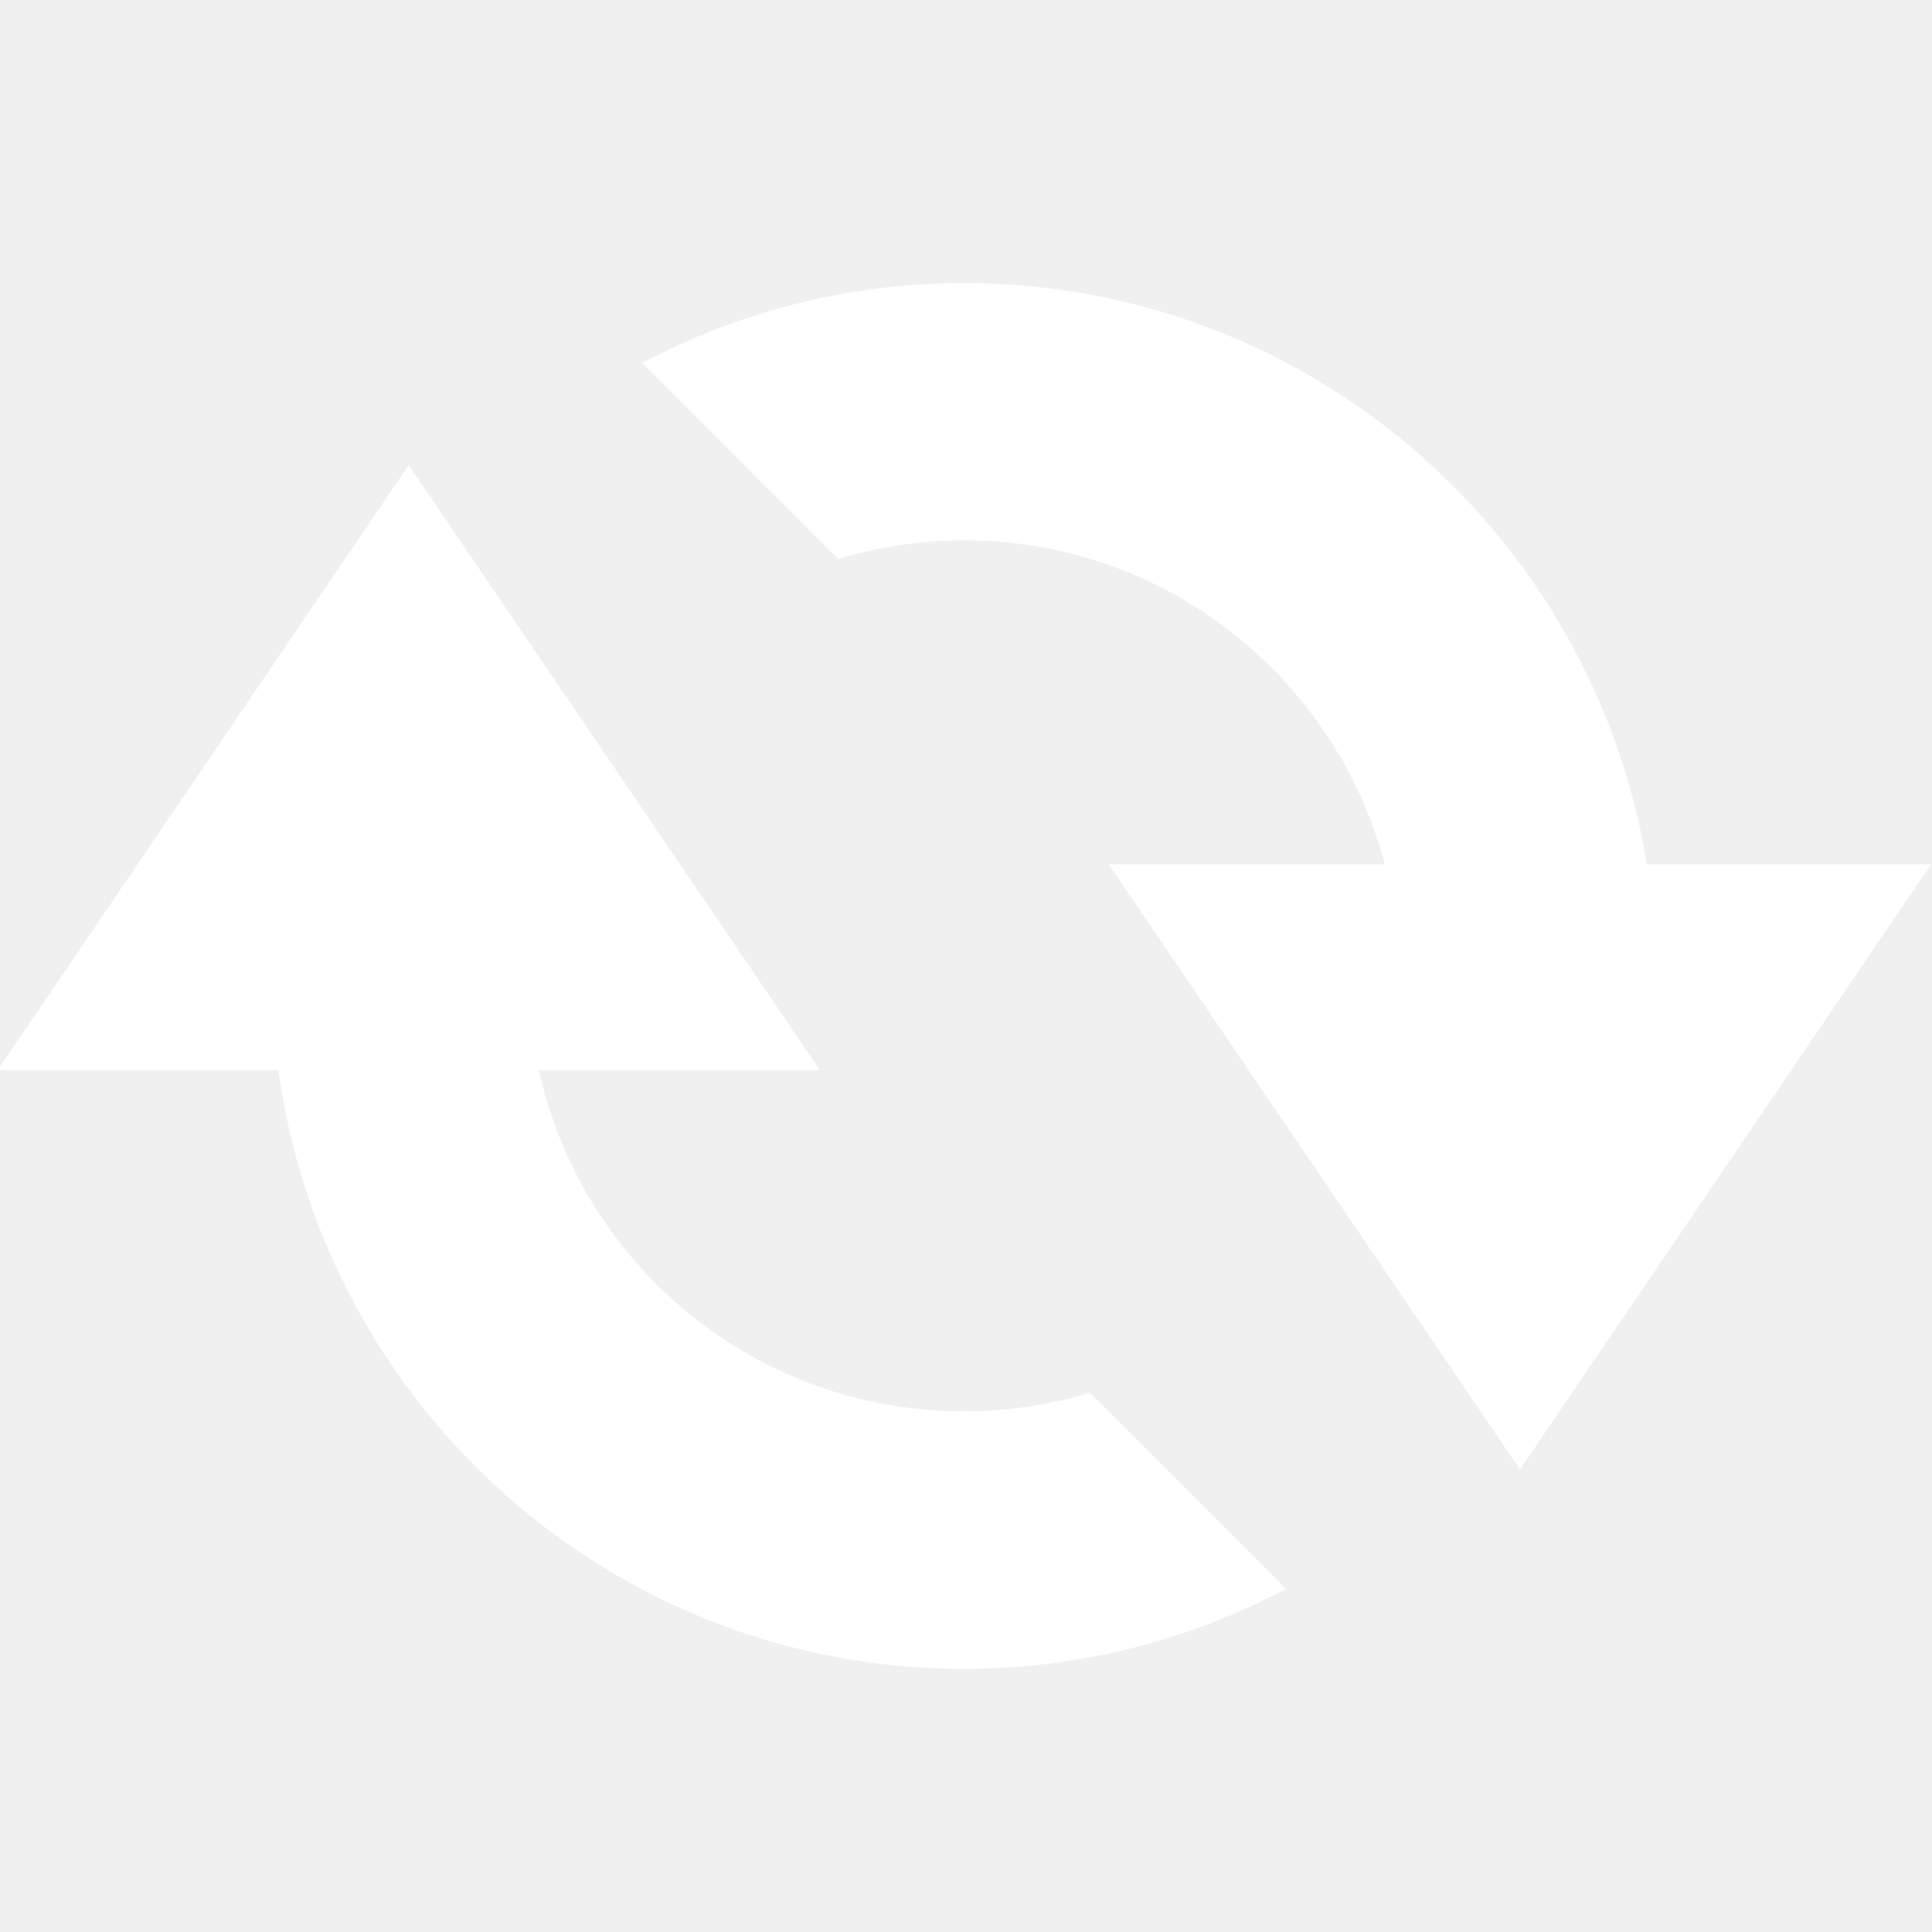
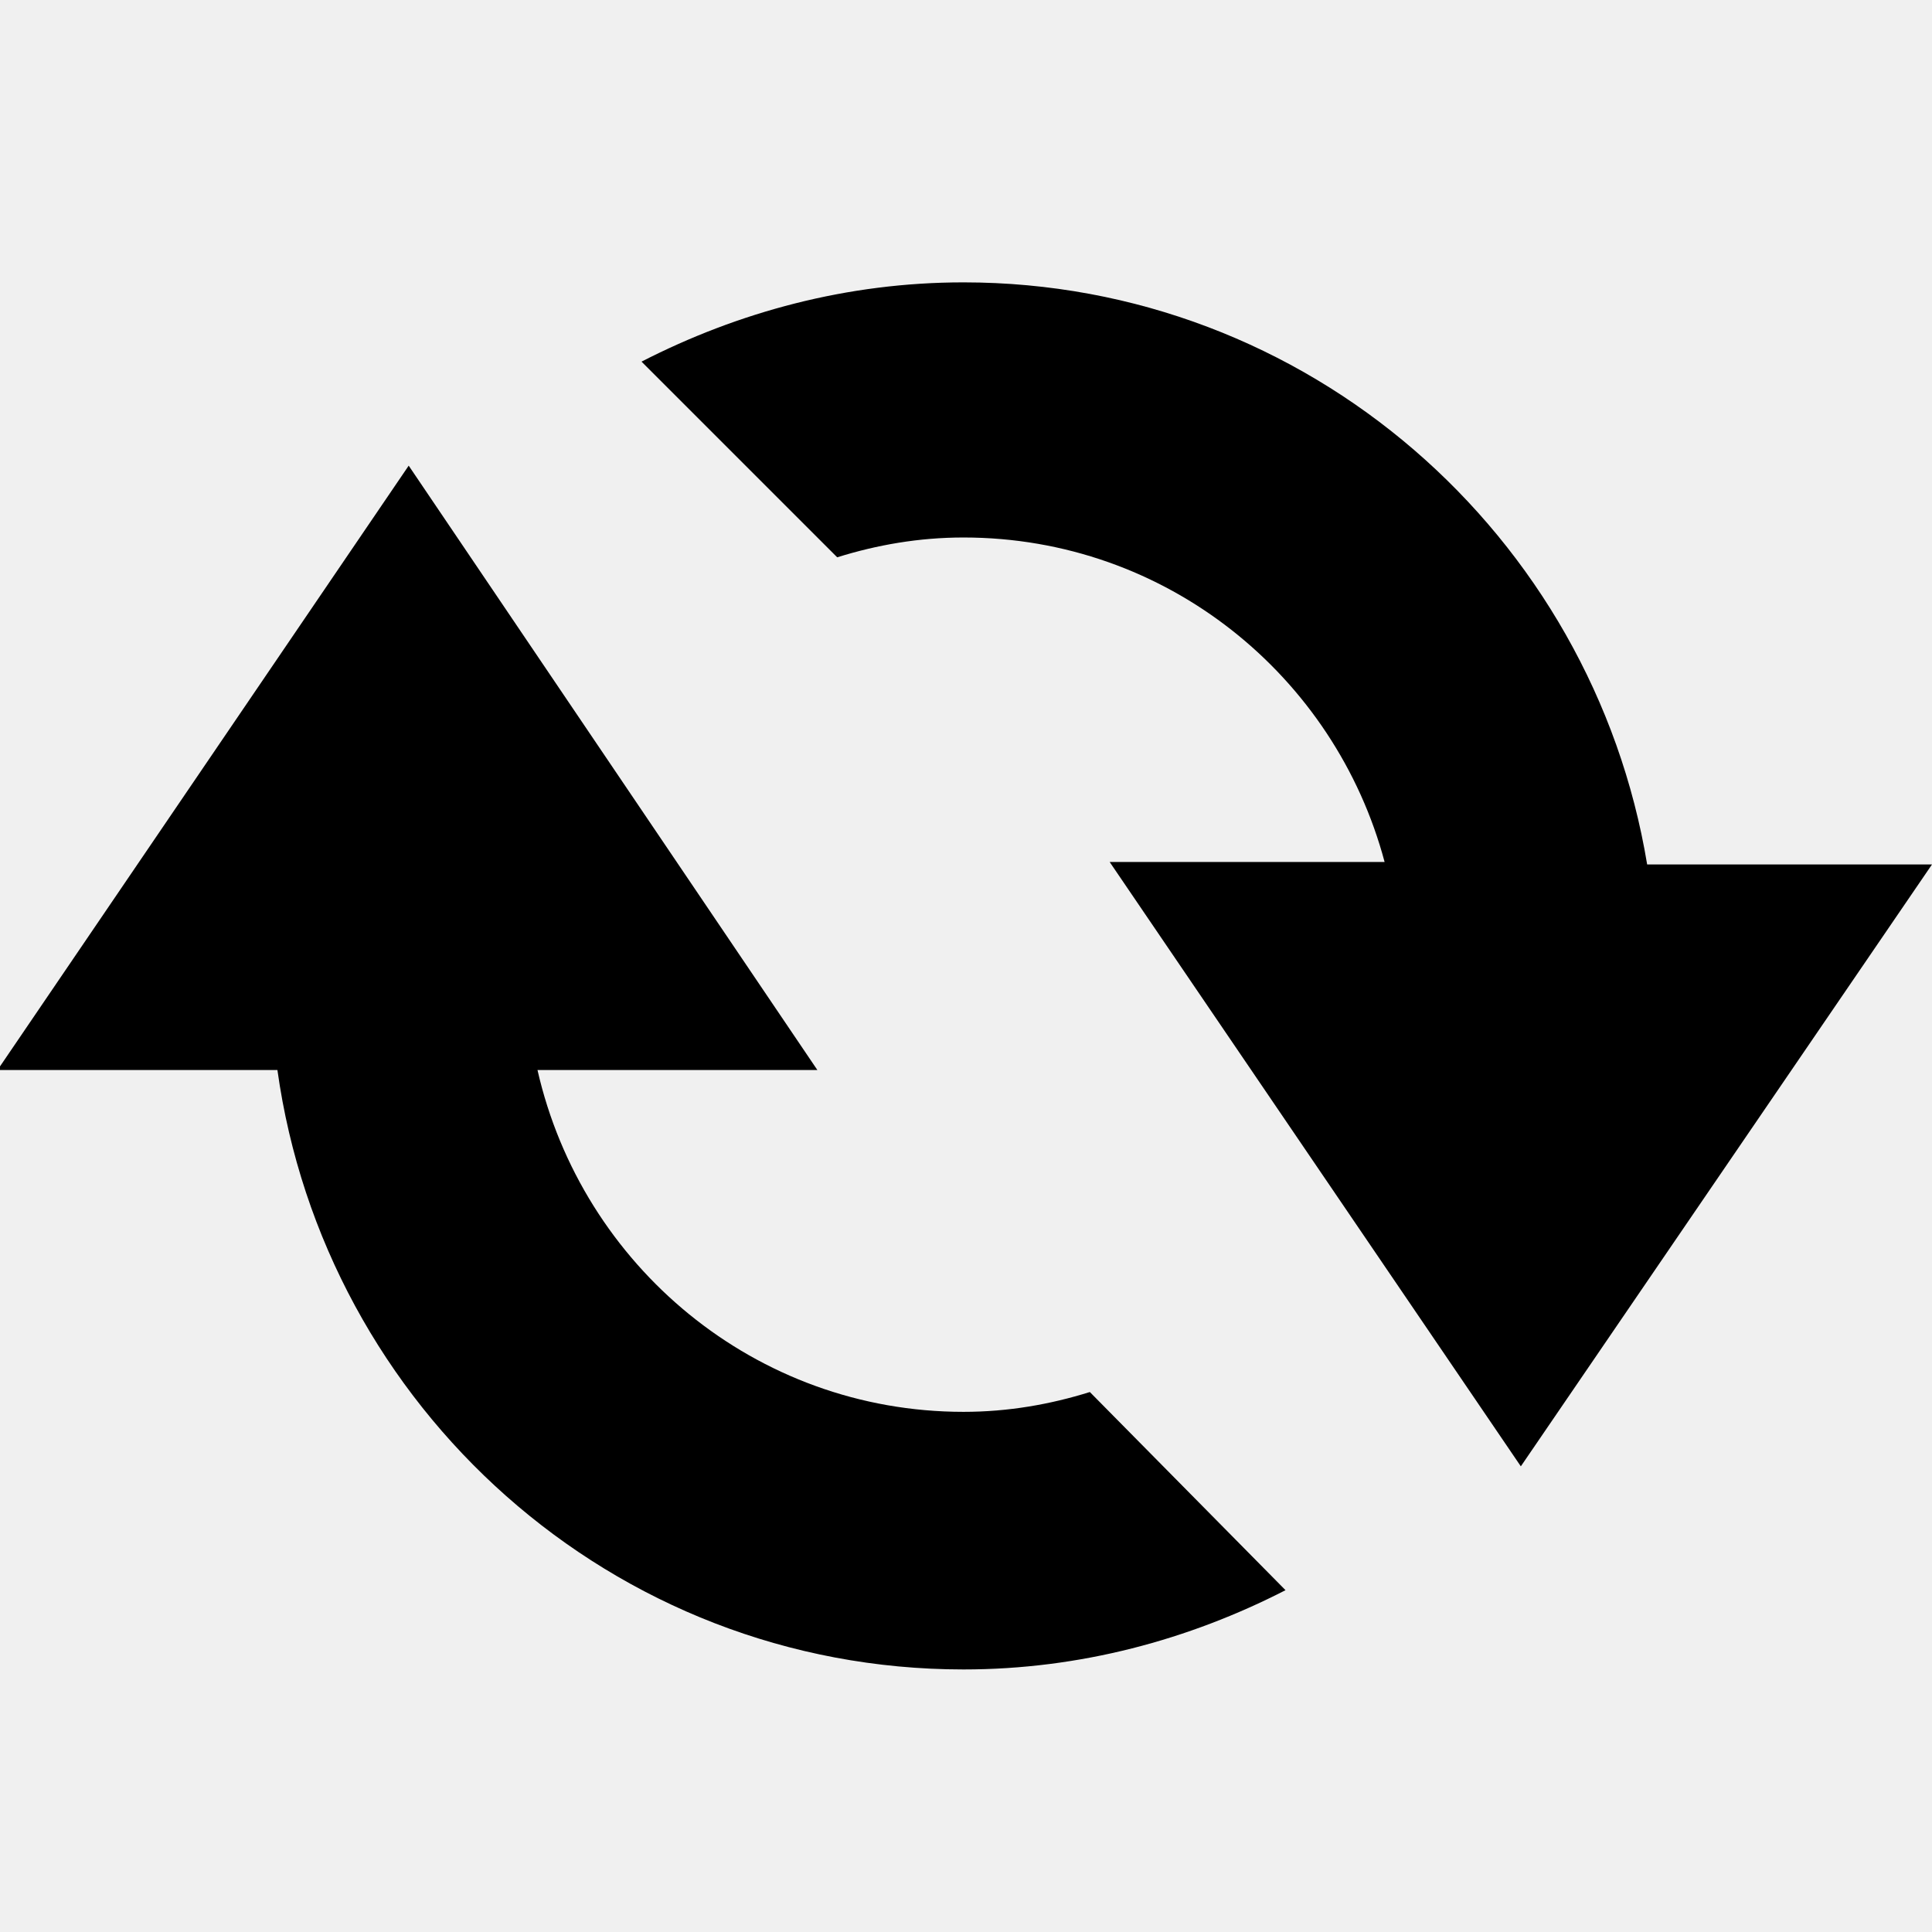
- <svg xmlns="http://www.w3.org/2000/svg" version="1.1" id="Layer_1" x="0px" y="0px" width="78px" height="78px" viewBox="0 0 78 78" enable-background="new 0 0 78 78" xml:space="preserve">
+ <svg xmlns="http://www.w3.org/2000/svg" version="1.1" id="Layer_1" x="0px" y="0px" viewBox="34 -34 78 78" style="enable-background:new 34 -34 78 78;" xml:space="preserve">
  <g>
-     <path fill="#FFFFFF" d="M38.912,56.98c-8.401,0-15.414-5.893-17.157-13.777h11.347L16.5,18.777L-0.093,43.203h11.335   c1.862,13.641,13.524,24.172,27.677,24.172c4.7,0,9.117-1.174,13-3.221L44,56.23C42.384,56.715,40.686,56.98,38.912,56.98z" />
-     <path fill="#FFFFFF" d="M66.486,34.896c-2.153-13.299-13.658-23.461-27.566-23.468c-4.692,0-9.117,1.177-13,3.222l7.92,7.919   c1.608-0.488,3.321-0.754,5.088-0.754c8.157,0,14.984,5.558,16.98,13.082H44.764l16.601,24.431l16.597-24.431H66.486z" />
+     <path d="M72.9,23c-8.4,0-15.4-5.9-17.2-13.8h11.3L50.5-15.2L33.9,9.2h11.3c1.9,13.6,13.5,24.2,27.7,24.2c4.7,0,9.1-1.2,13-3.2   L78,22.2C76.4,22.7,74.7,23,72.9,23z" />
+     <path d="M100.5,0.9c-2.2-13.3-13.7-23.5-27.6-23.5c-4.7,0-9.1,1.2-13,3.2l7.9,7.9c1.6-0.5,3.3-0.8,5.1-0.8c8.2,0,15,5.6,17,13.1   H78.8l16.6,24.4L112,0.9L100.5,0.9L100.5,0.9z" />
  </g>
</svg>
